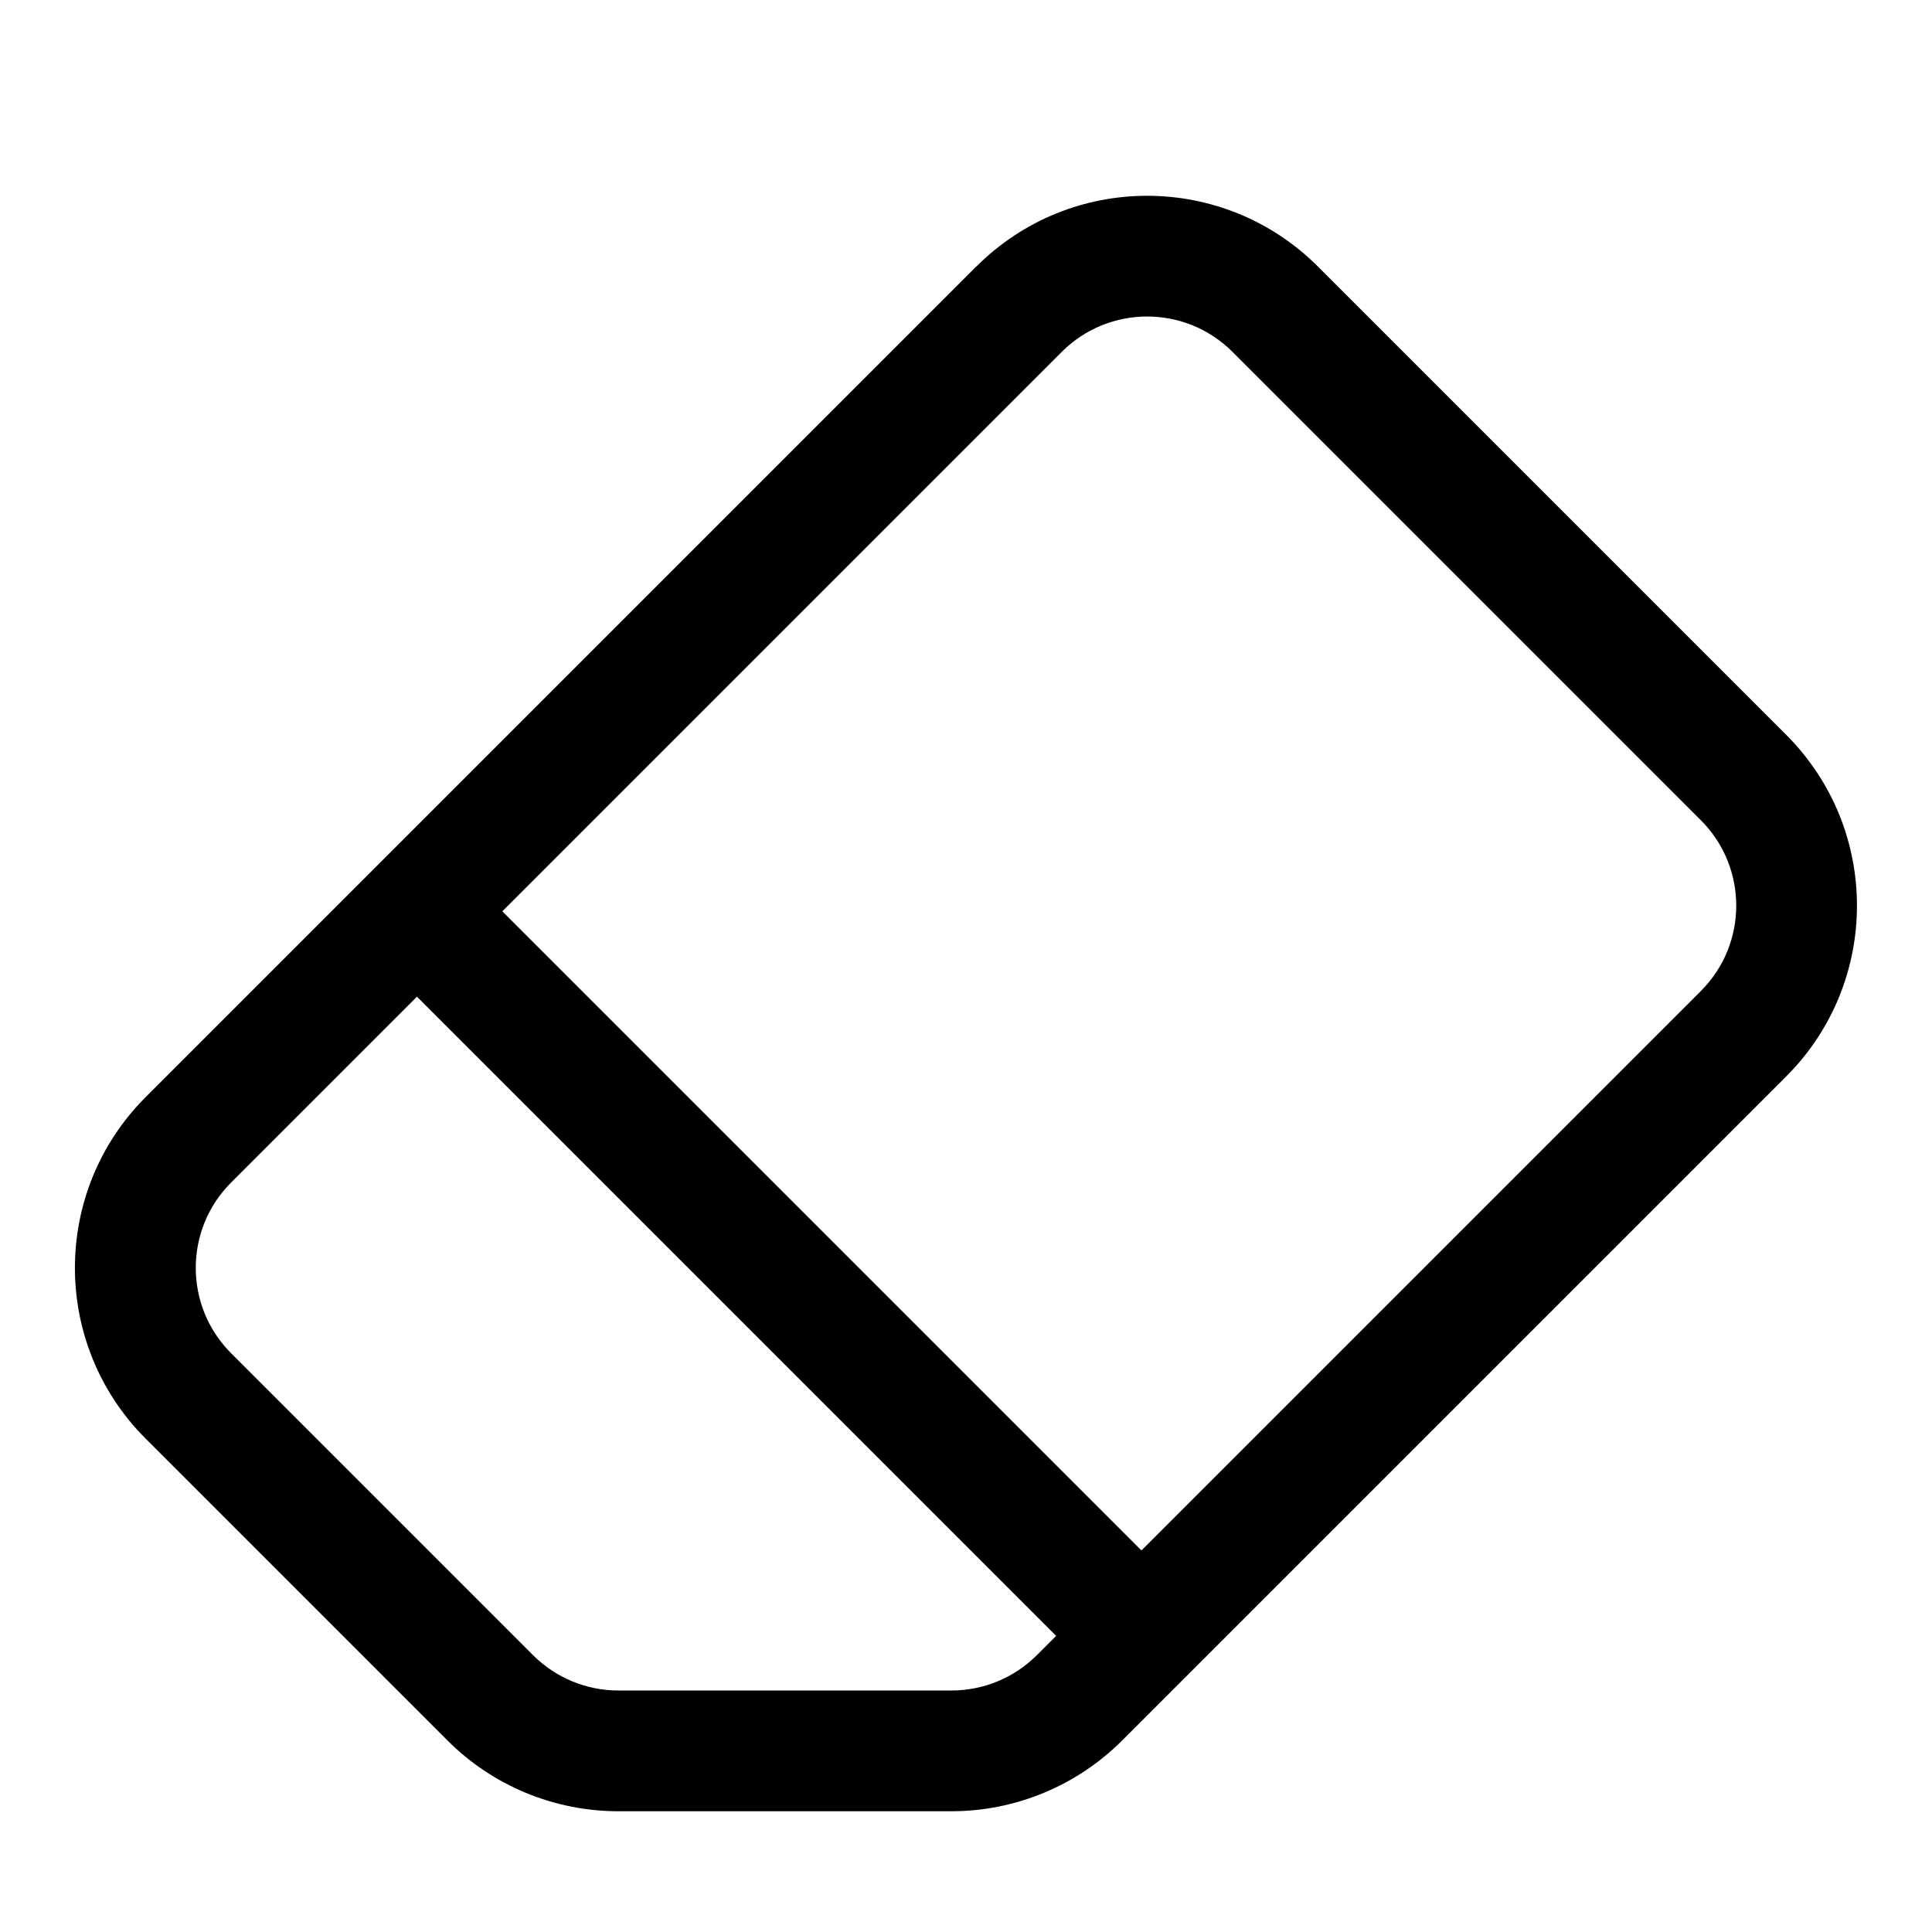
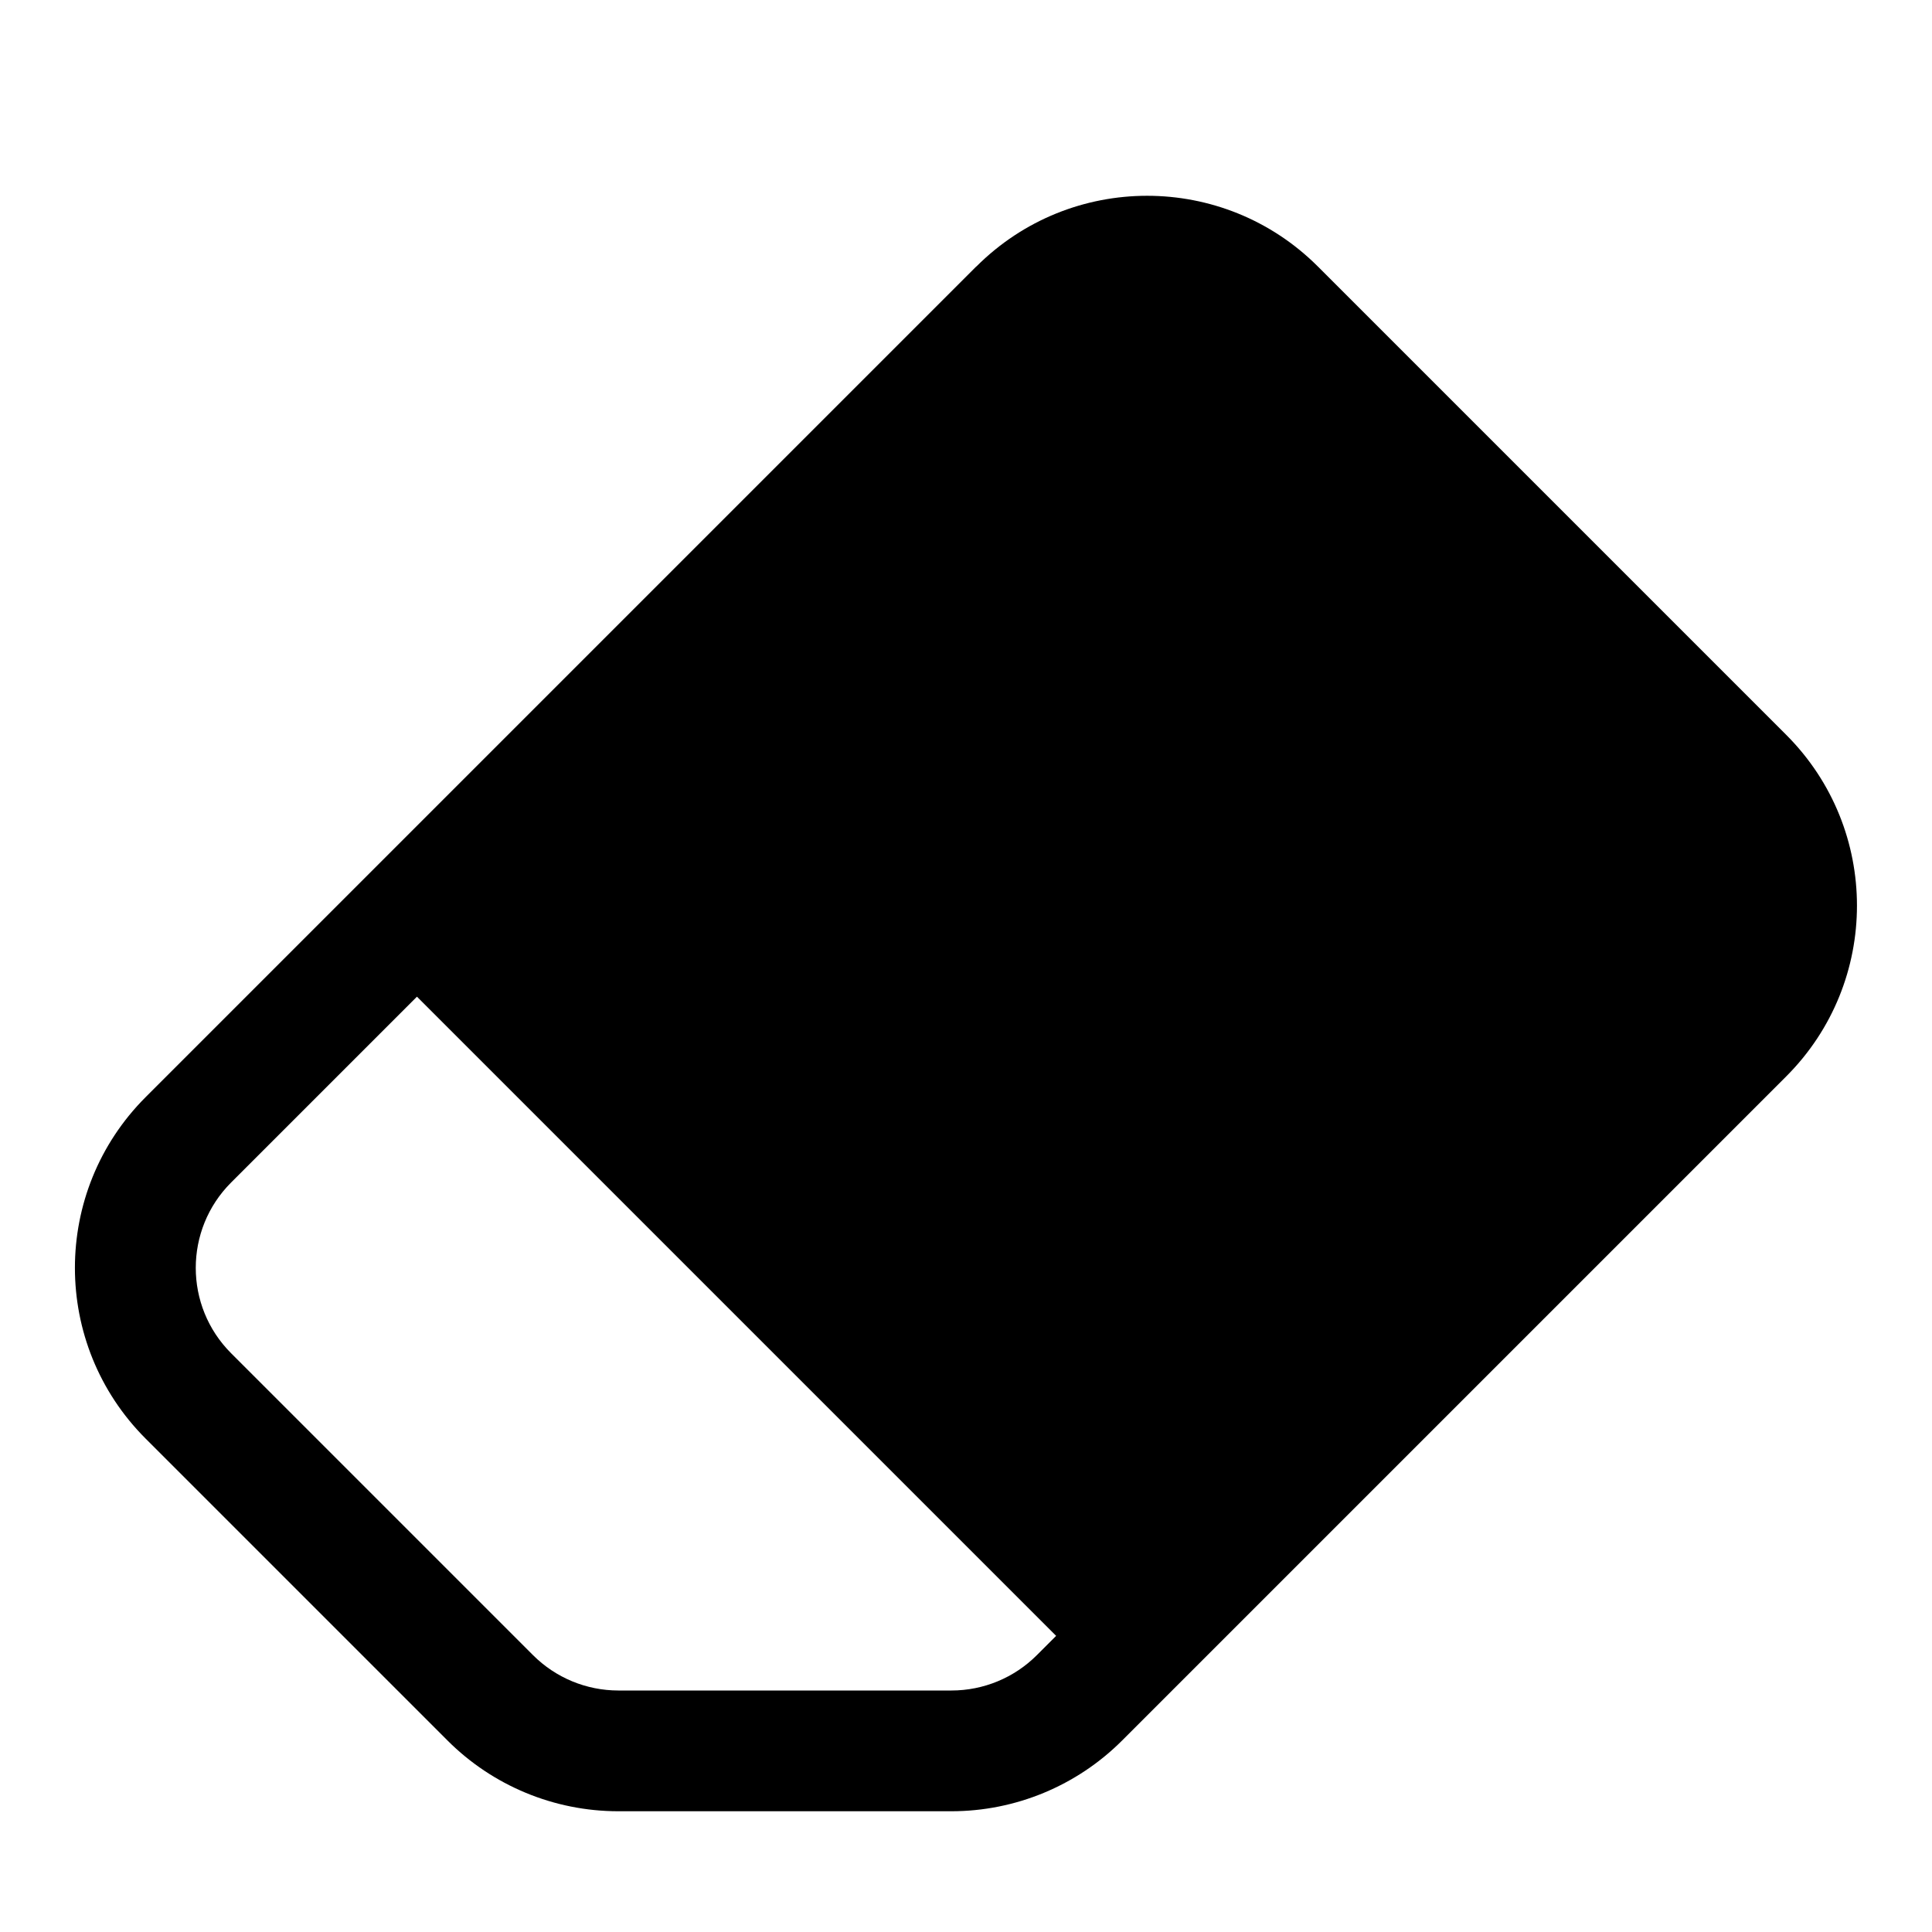
- <svg xmlns="http://www.w3.org/2000/svg" width="16" height="16" fill="currentColor" class="bi bi-eraser" viewBox="0 0 16 16">
-   <path d="M8.086 2.207a2 2 0 0 1 2.828 0l3.879 3.879a2 2 0 0 1 0 2.828l-5.5 5.5A2 2 0 0 1 7.879 15H5.12a2 2 0 0 1-1.414-.586l-2.5-2.5a2 2 0 0 1 0-2.828l6.879-6.879zm2.121.707a1 1 0 0 0-1.414 0L4.16 7.547l5.293 5.293 4.633-4.633a1 1 0 0 0 0-1.414l-3.879-3.879zM8.746 13.547 3.453 8.254 1.914 9.793a1 1 0 0 0 0 1.414l2.5 2.5a1 1 0 0 0 .707.293H7.88a1 1 0 0 0 .707-.293l.16-.16z" />
+ <svg xmlns="http://www.w3.org/2000/svg" width="16" height="16" fill="currentColor" class="bi bi-eraser-fill" viewBox="0 0 16 16">
+   <path d="M8.086 2.207a2 2 0 0 1 2.828 0l3.879 3.879a2 2 0 0 1 0 2.828l-5.5 5.5A2 2 0 0 1 7.879 15H5.12a2 2 0 0 1-1.414-.586l-2.5-2.5a2 2 0 0 1 0-2.828l6.879-6.879zm.66 11.34L3.453 8.254 1.914 9.793a1 1 0 0 0 0 1.414l2.5 2.5a1 1 0 0 0 .707.293H7.88a1 1 0 0 0 .707-.293l.16-.16z" />
</svg>
